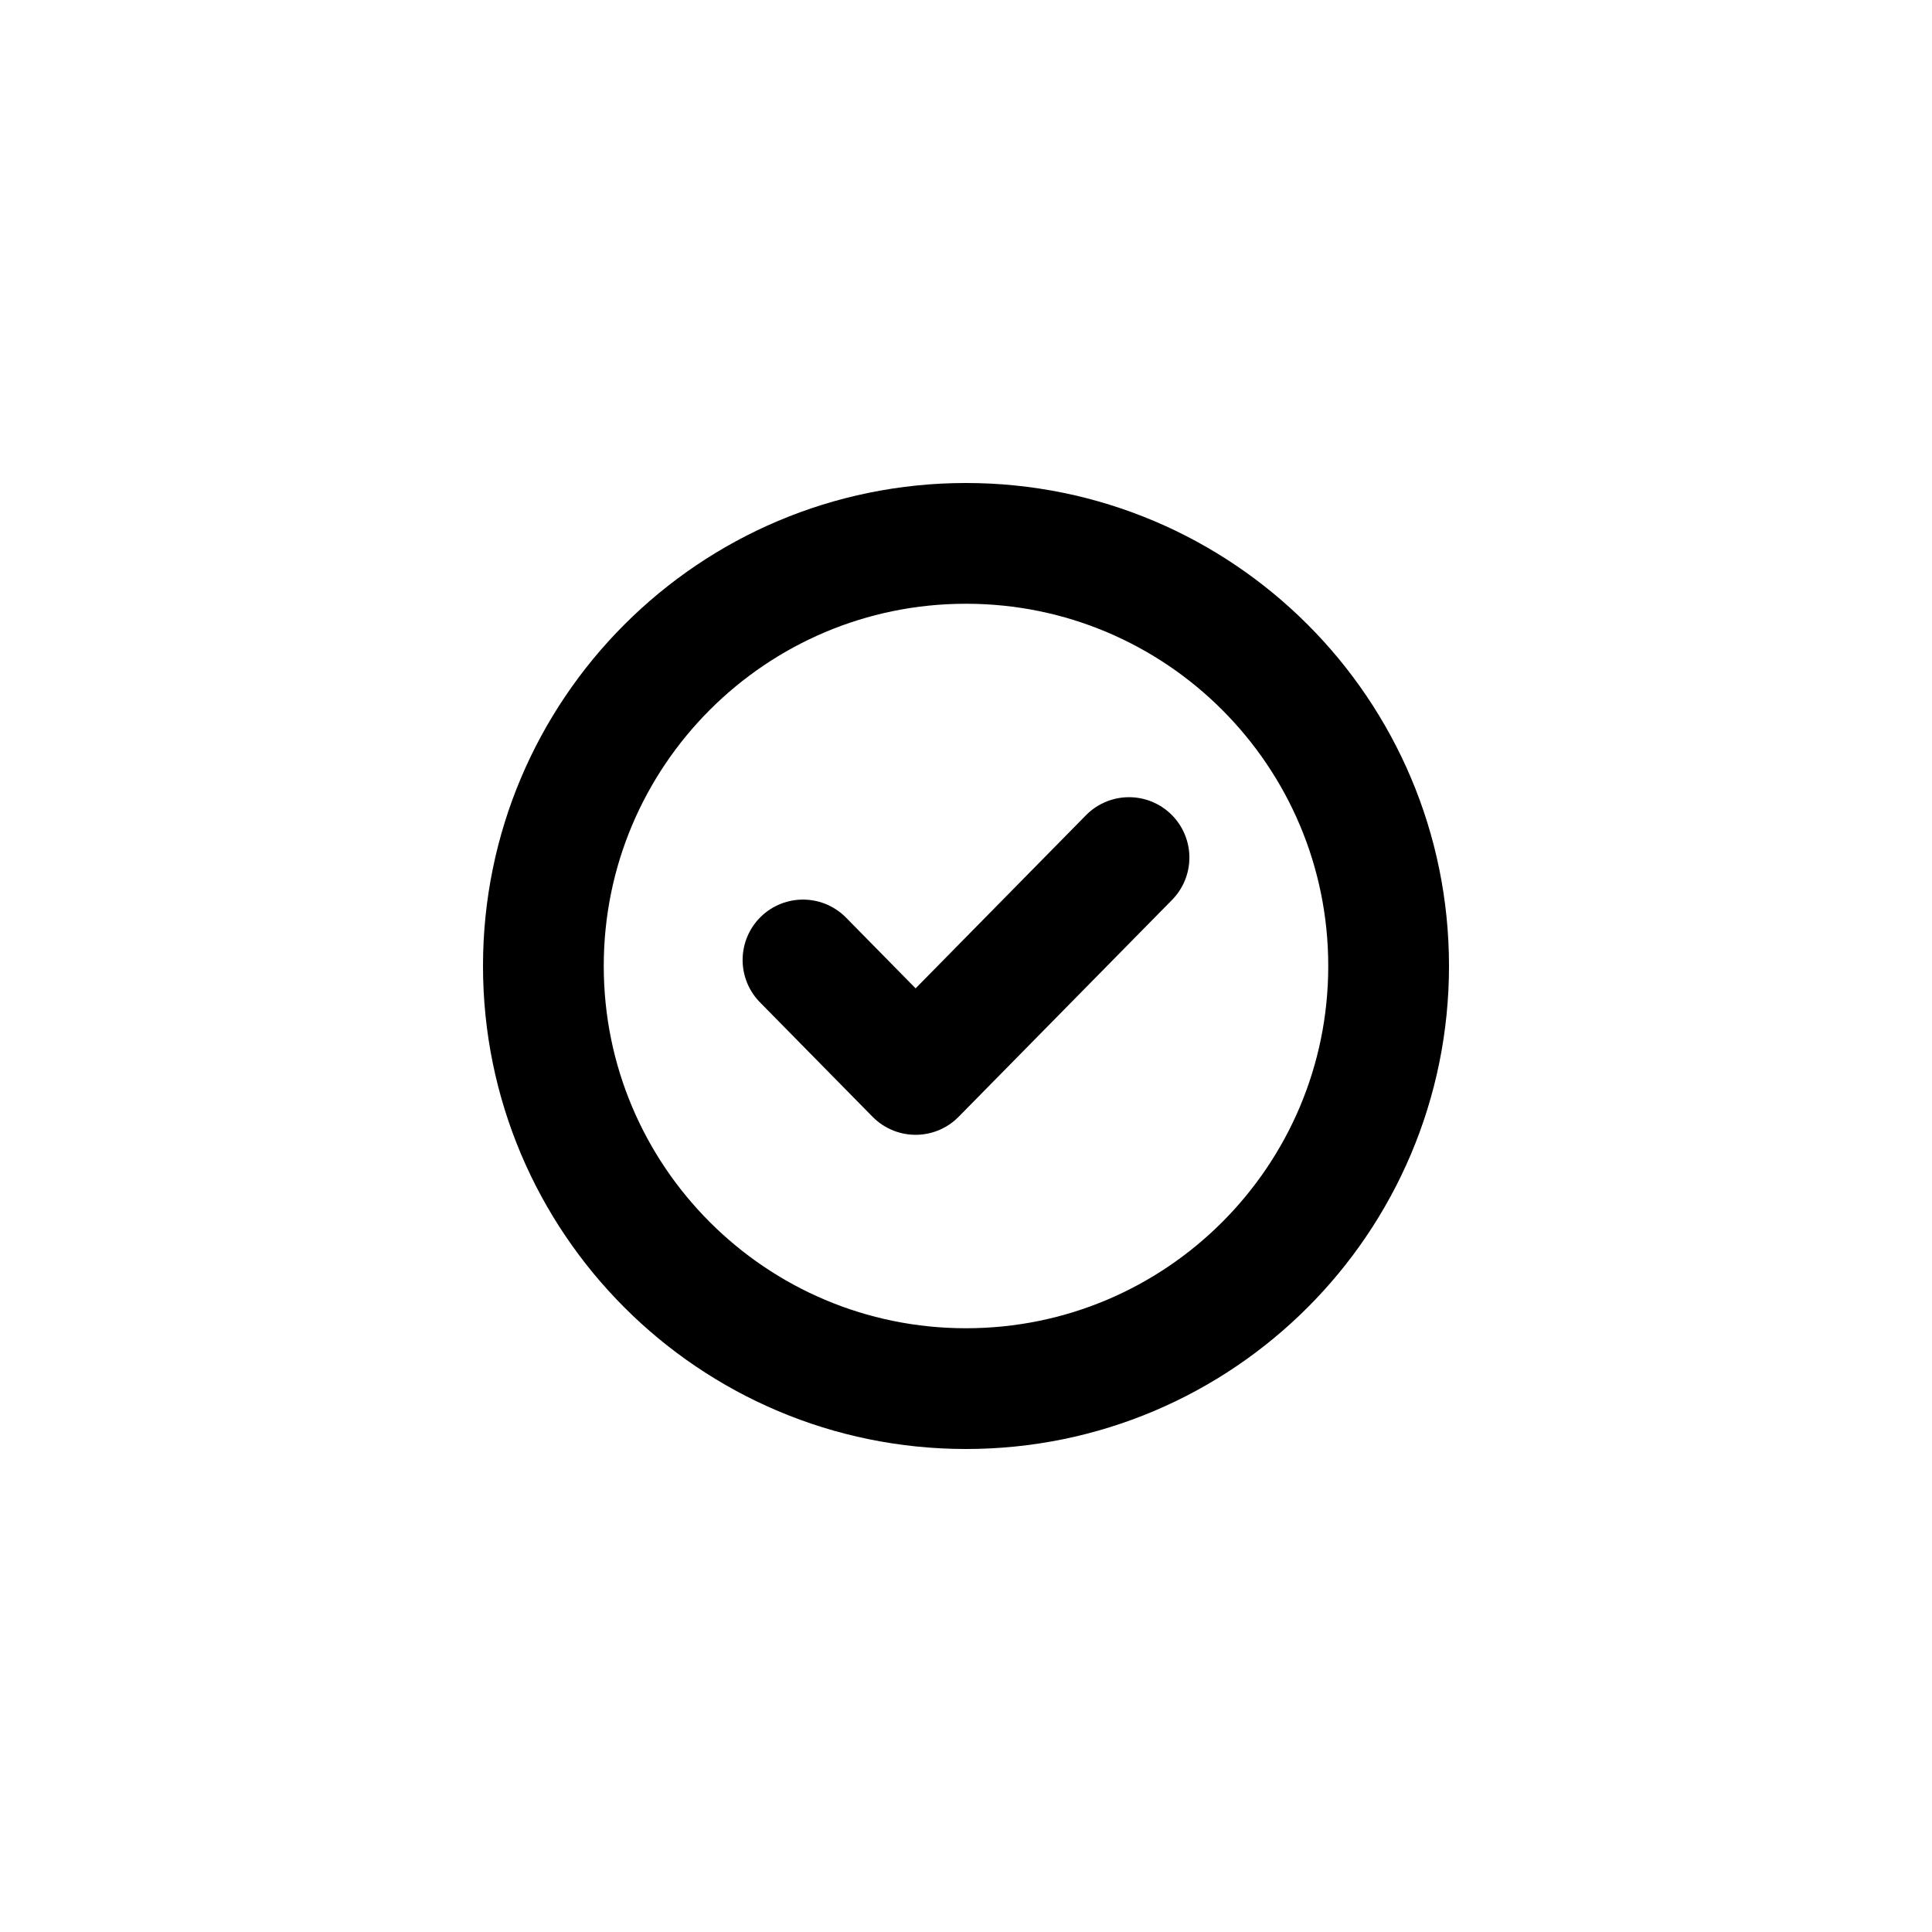
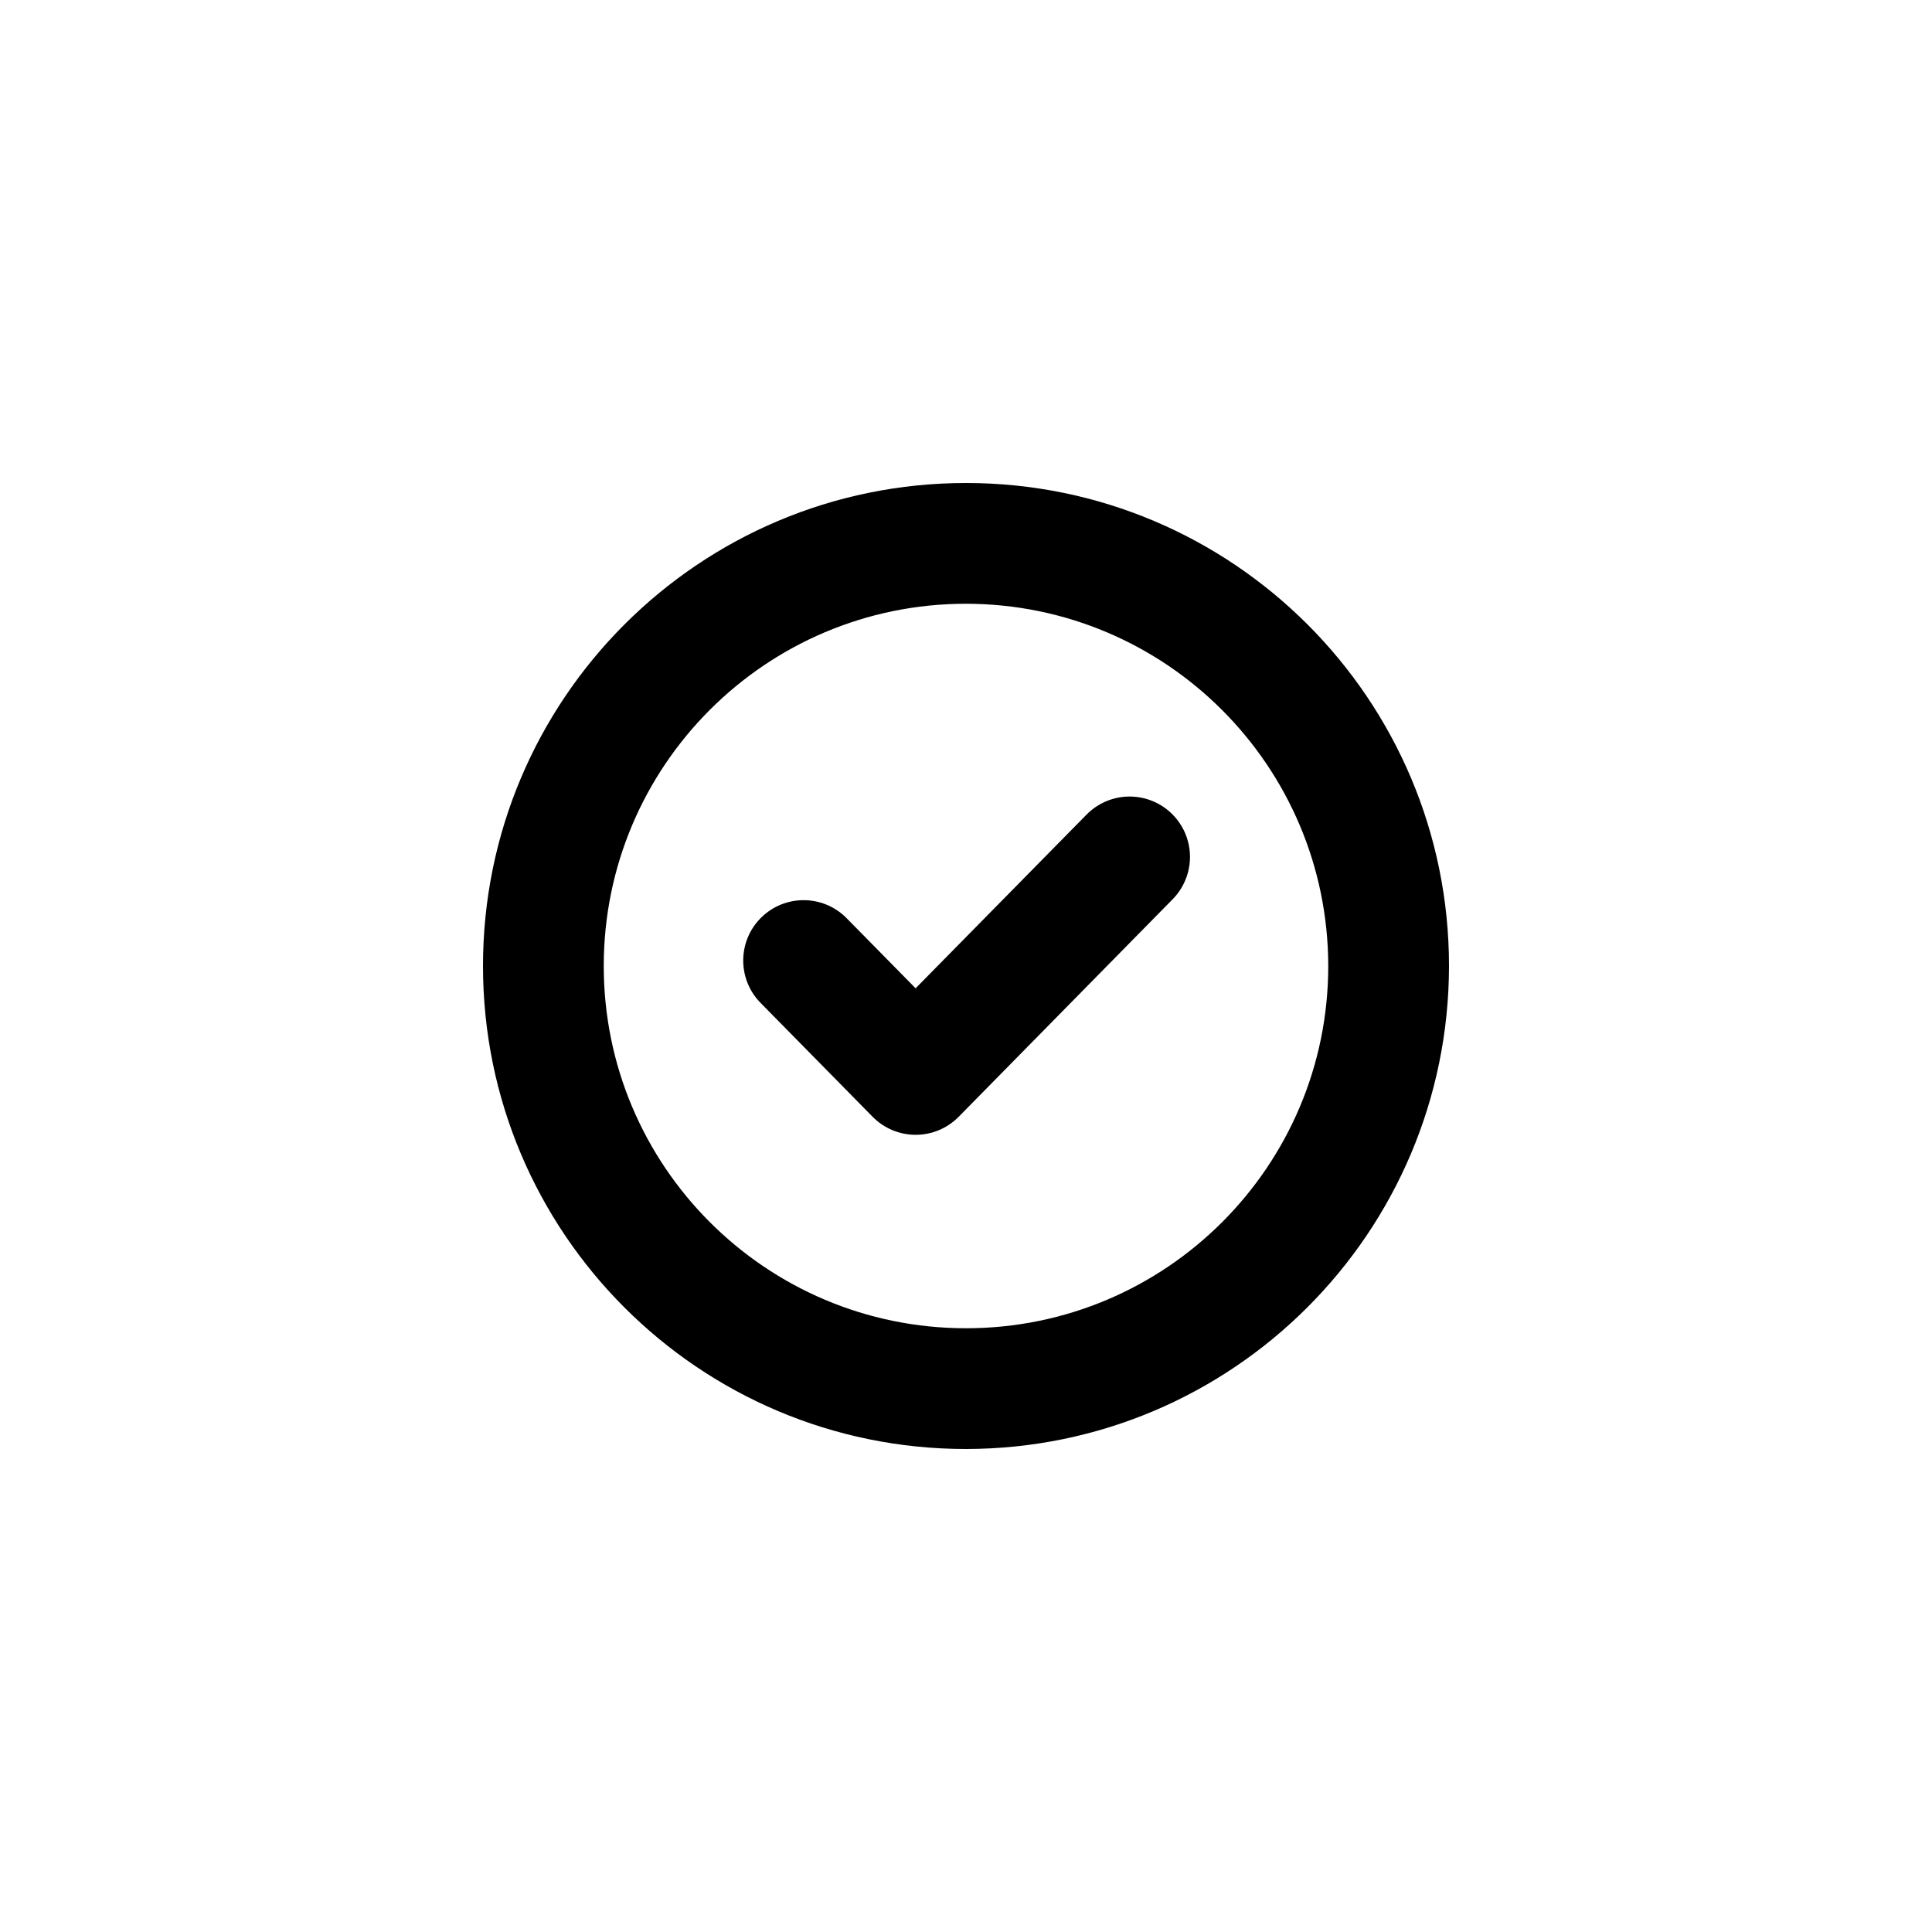
<svg xmlns="http://www.w3.org/2000/svg" id="icons" viewBox="0 0 24 24">
  <rect id="canvas" width="24" height="24" style="fill:none" />
-   <path id="circle_grid" d="M12,6.75h0A5.25,5.25,0,0,1,17.25,12v0A5.25,5.25,0,0,1,12,17.25h0A5.25,5.25,0,0,1,6.75,12v0A5.25,5.25,0,0,1,12,6.75Z" style="fill:none;stroke:#000;stroke-linecap:round;stroke-linejoin:round;stroke-width:1.5px" />
-   <path d="M14.025,10.653l-2.651,2.694L9.975,11.925" style="fill:none;stroke:#000;stroke-linecap:round;stroke-linejoin:round;stroke-width:1.5px" />
+   <path d="M12,18a6,6,0,1,1,6-6A6.007,6.007,0,0,1,12,18ZM12,7.5A4.5,4.5,0,1,0,16.5,12,4.505,4.505,0,0,0,12,7.5Z" />
+   <path d="M11.375,14.097h0a.749.749,0,0,1-.535-.224L9.44,12.45a.75.75,0,0,1,1.069-1.052l.865.879L13.49,10.127a.75.75,0,1,1,1.069,1.052l-2.65,2.694A.749.749,0,0,1,11.375,14.097Z" />
</svg>
